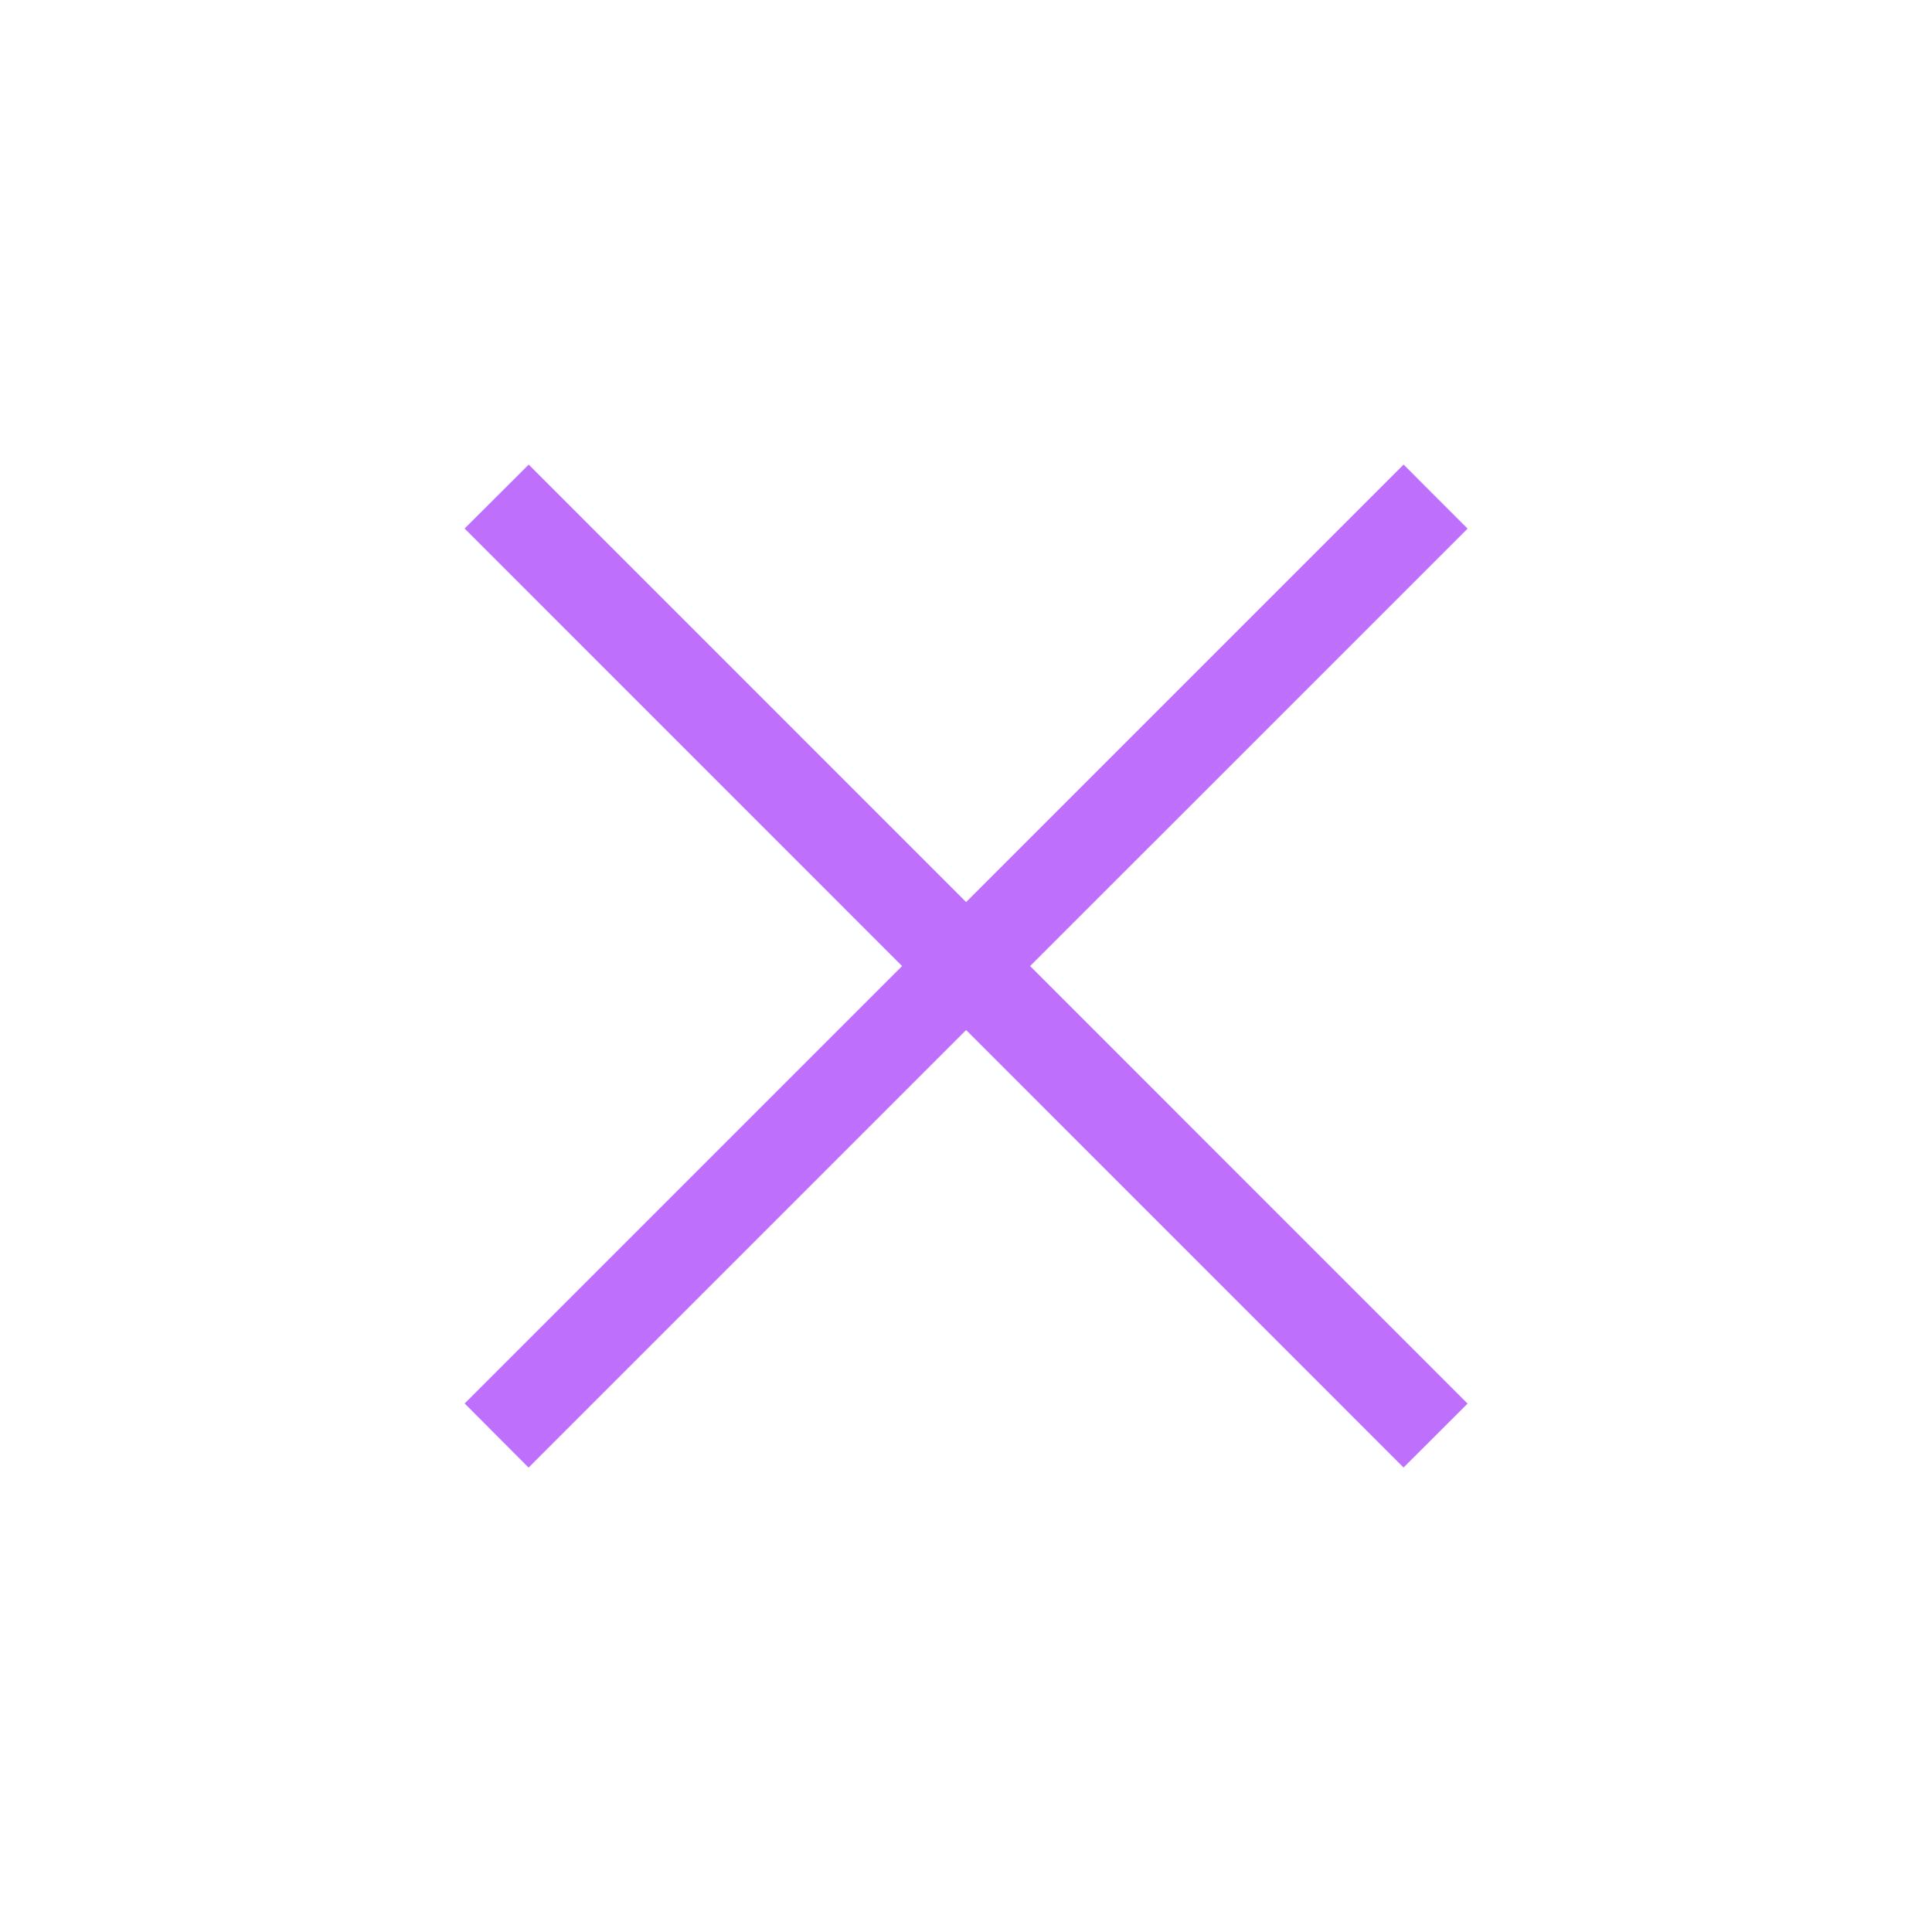
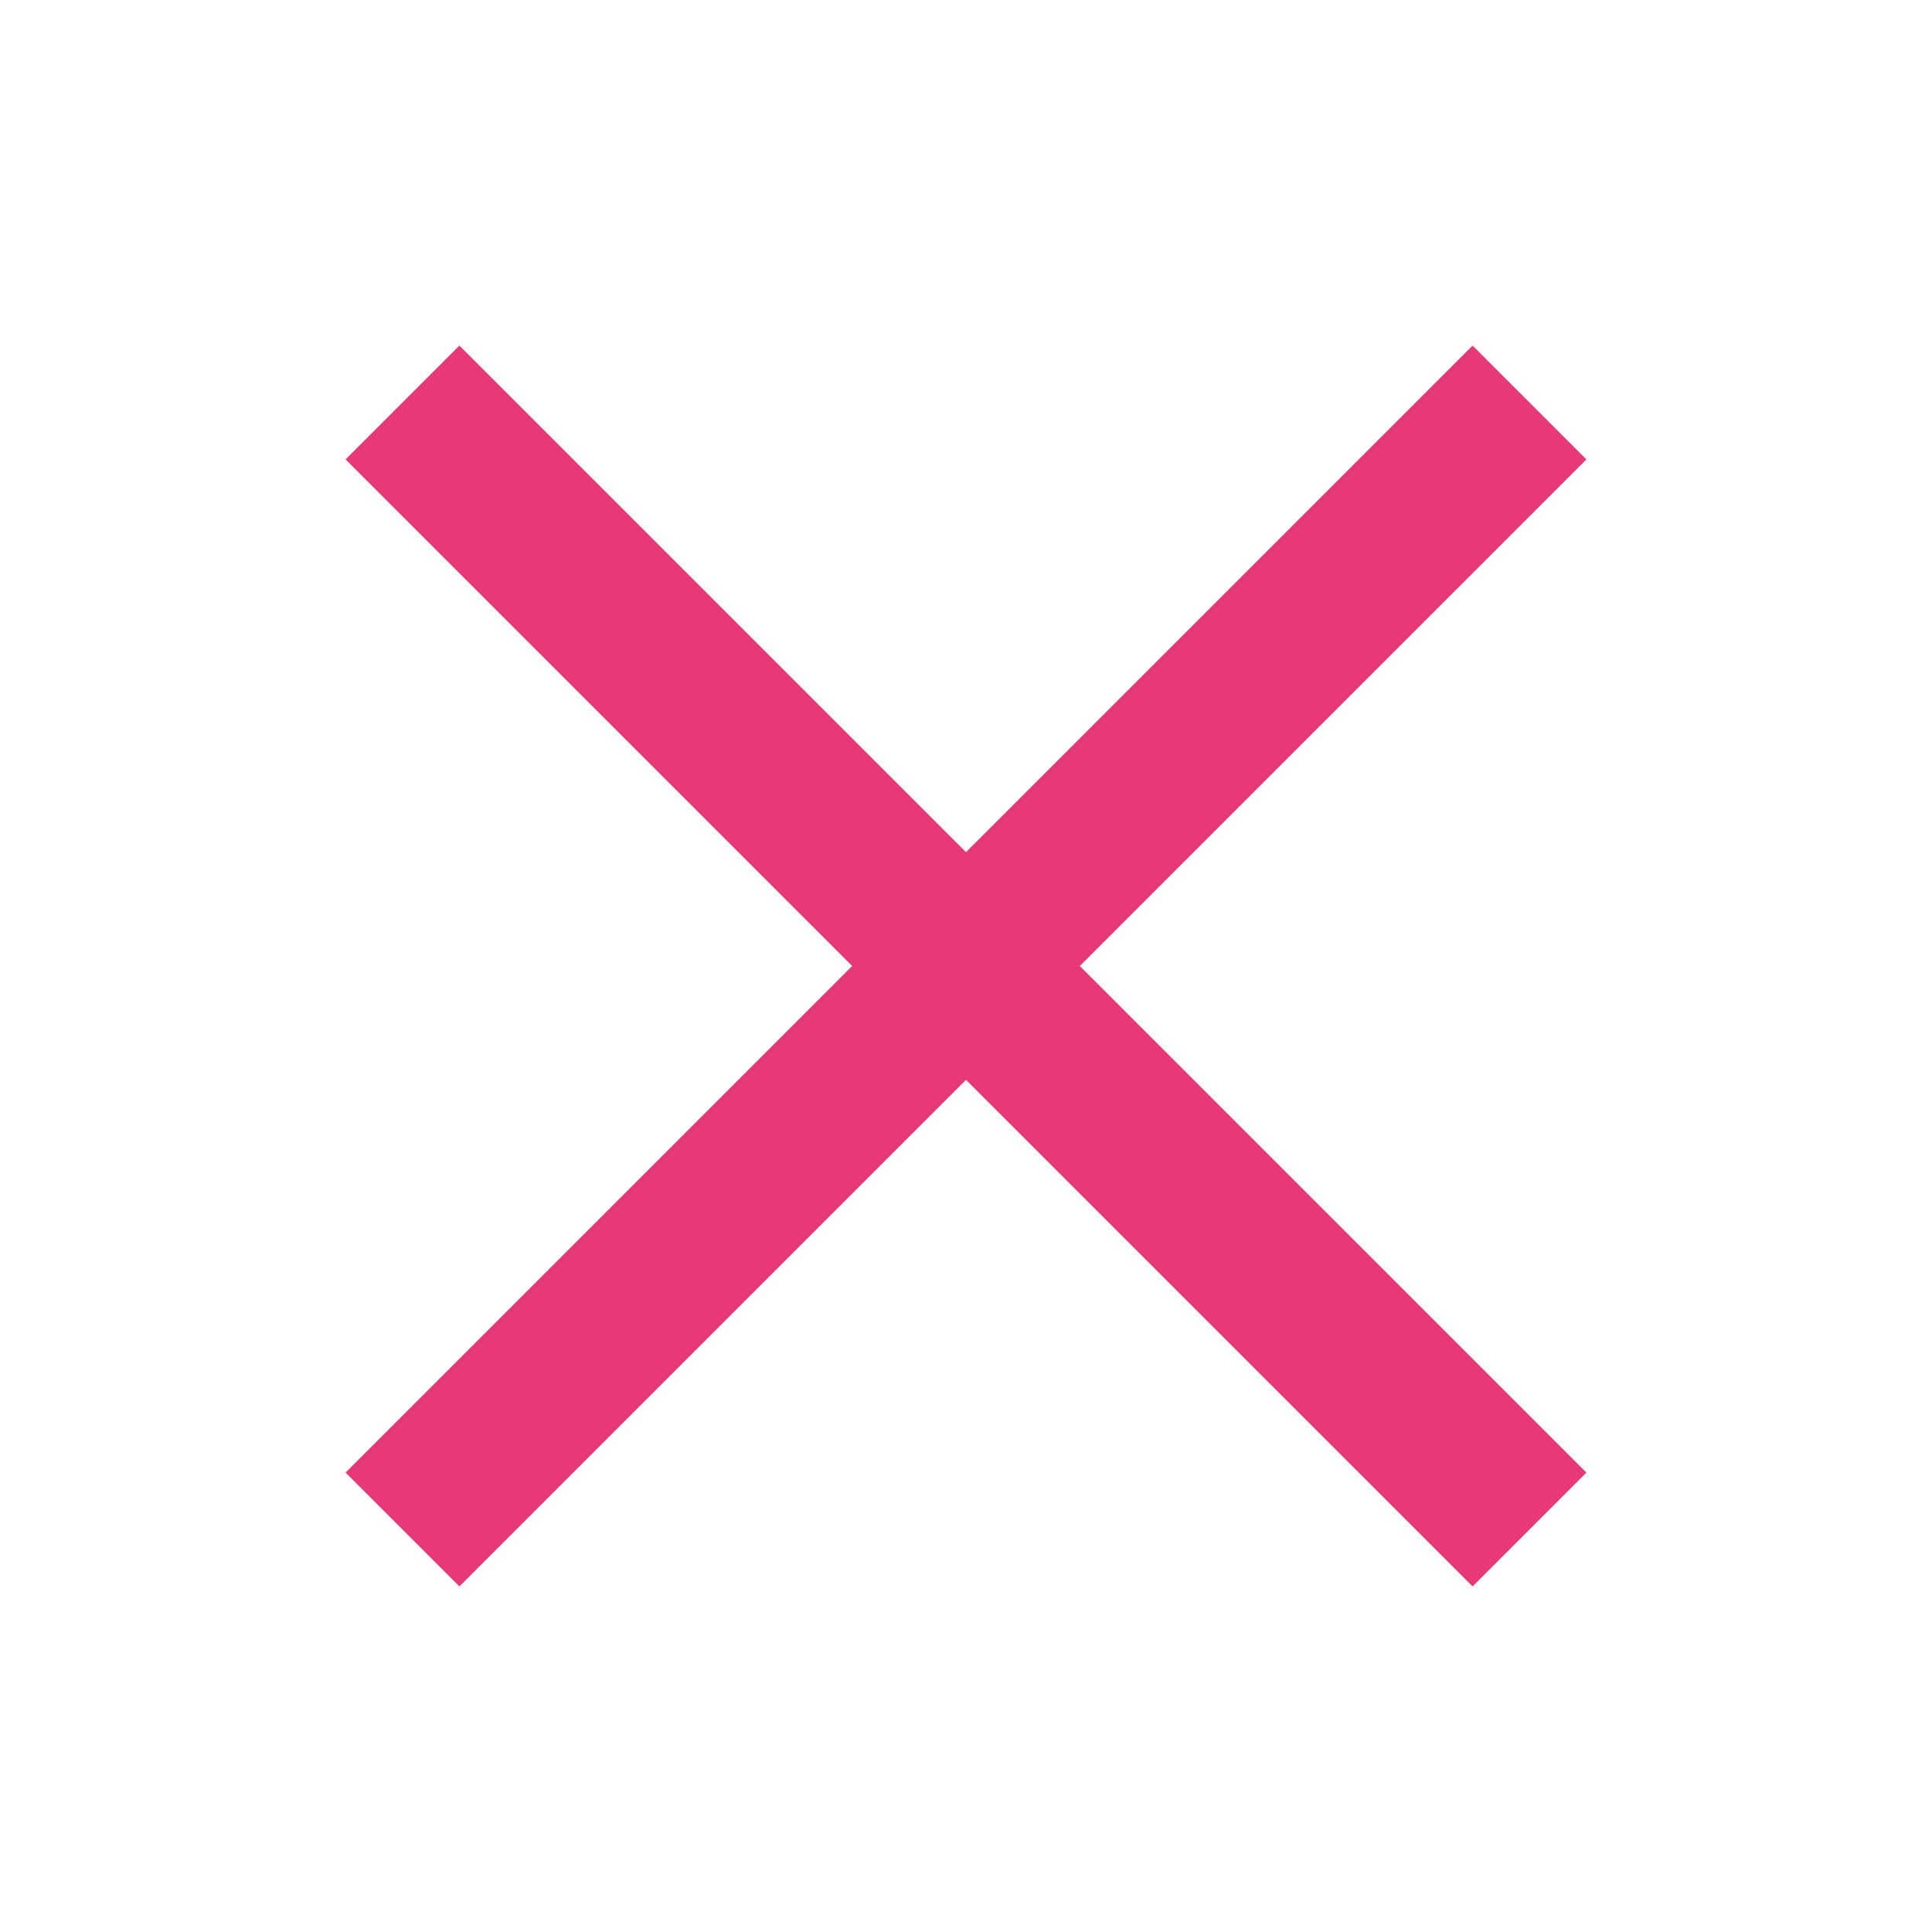
- <svg xmlns="http://www.w3.org/2000/svg" class="svg-icon" style="width: 1em; height: 1em;vertical-align: middle;overflow: hidden;" fill="#be70fc" viewBox="0 0 1024 1024" version="1.1">
-   <path d="M777.856 280.192l-33.92-33.952-231.872 231.872-231.84-231.872-33.984 33.888 231.872 231.904-231.84 231.84 33.888 33.984 231.904-231.904 231.84 231.872 33.952-33.888-231.872-231.904z" />
+ <svg xmlns="http://www.w3.org/2000/svg" width="800px" height="800px" viewBox="0 0 512 512" version="1.1" fill="#cbd4d1" stroke="#cbd4d1">
+   <g id="SVGRepo_bgCarrier" stroke-width="0" />
+   <g id="SVGRepo_tracerCarrier" stroke-linecap="round" stroke-linejoin="round" />
+   <g id="SVGRepo_iconCarrier">
+     <g id="Page-1" stroke="none" stroke-width="1" fill="none" fill-rule="evenodd">
+       <g id="Combined-Shape" fill="#e7397a" transform="translate(91.58172, 91.58172)">
+         <path d="M298.667,4.26325641e-14 L328.837,30.17 L194.587,164.418 L328.837,298.667 L298.667,328.837 L164.418,194.587 L30.17,328.837 L9.9475983e-14,298.667 L134.248,164.418 L7.10542736e-14,30.17 L30.17,4.26325641e-14 L164.418,134.248 L298.667,4.26325641e-14 Z" transform="translate(164.4183, 164.4183) rotate(-360) translate(-164.4183, -164.4183) "> </path>
+       </g>
+     </g>
+   </g>
</svg>
